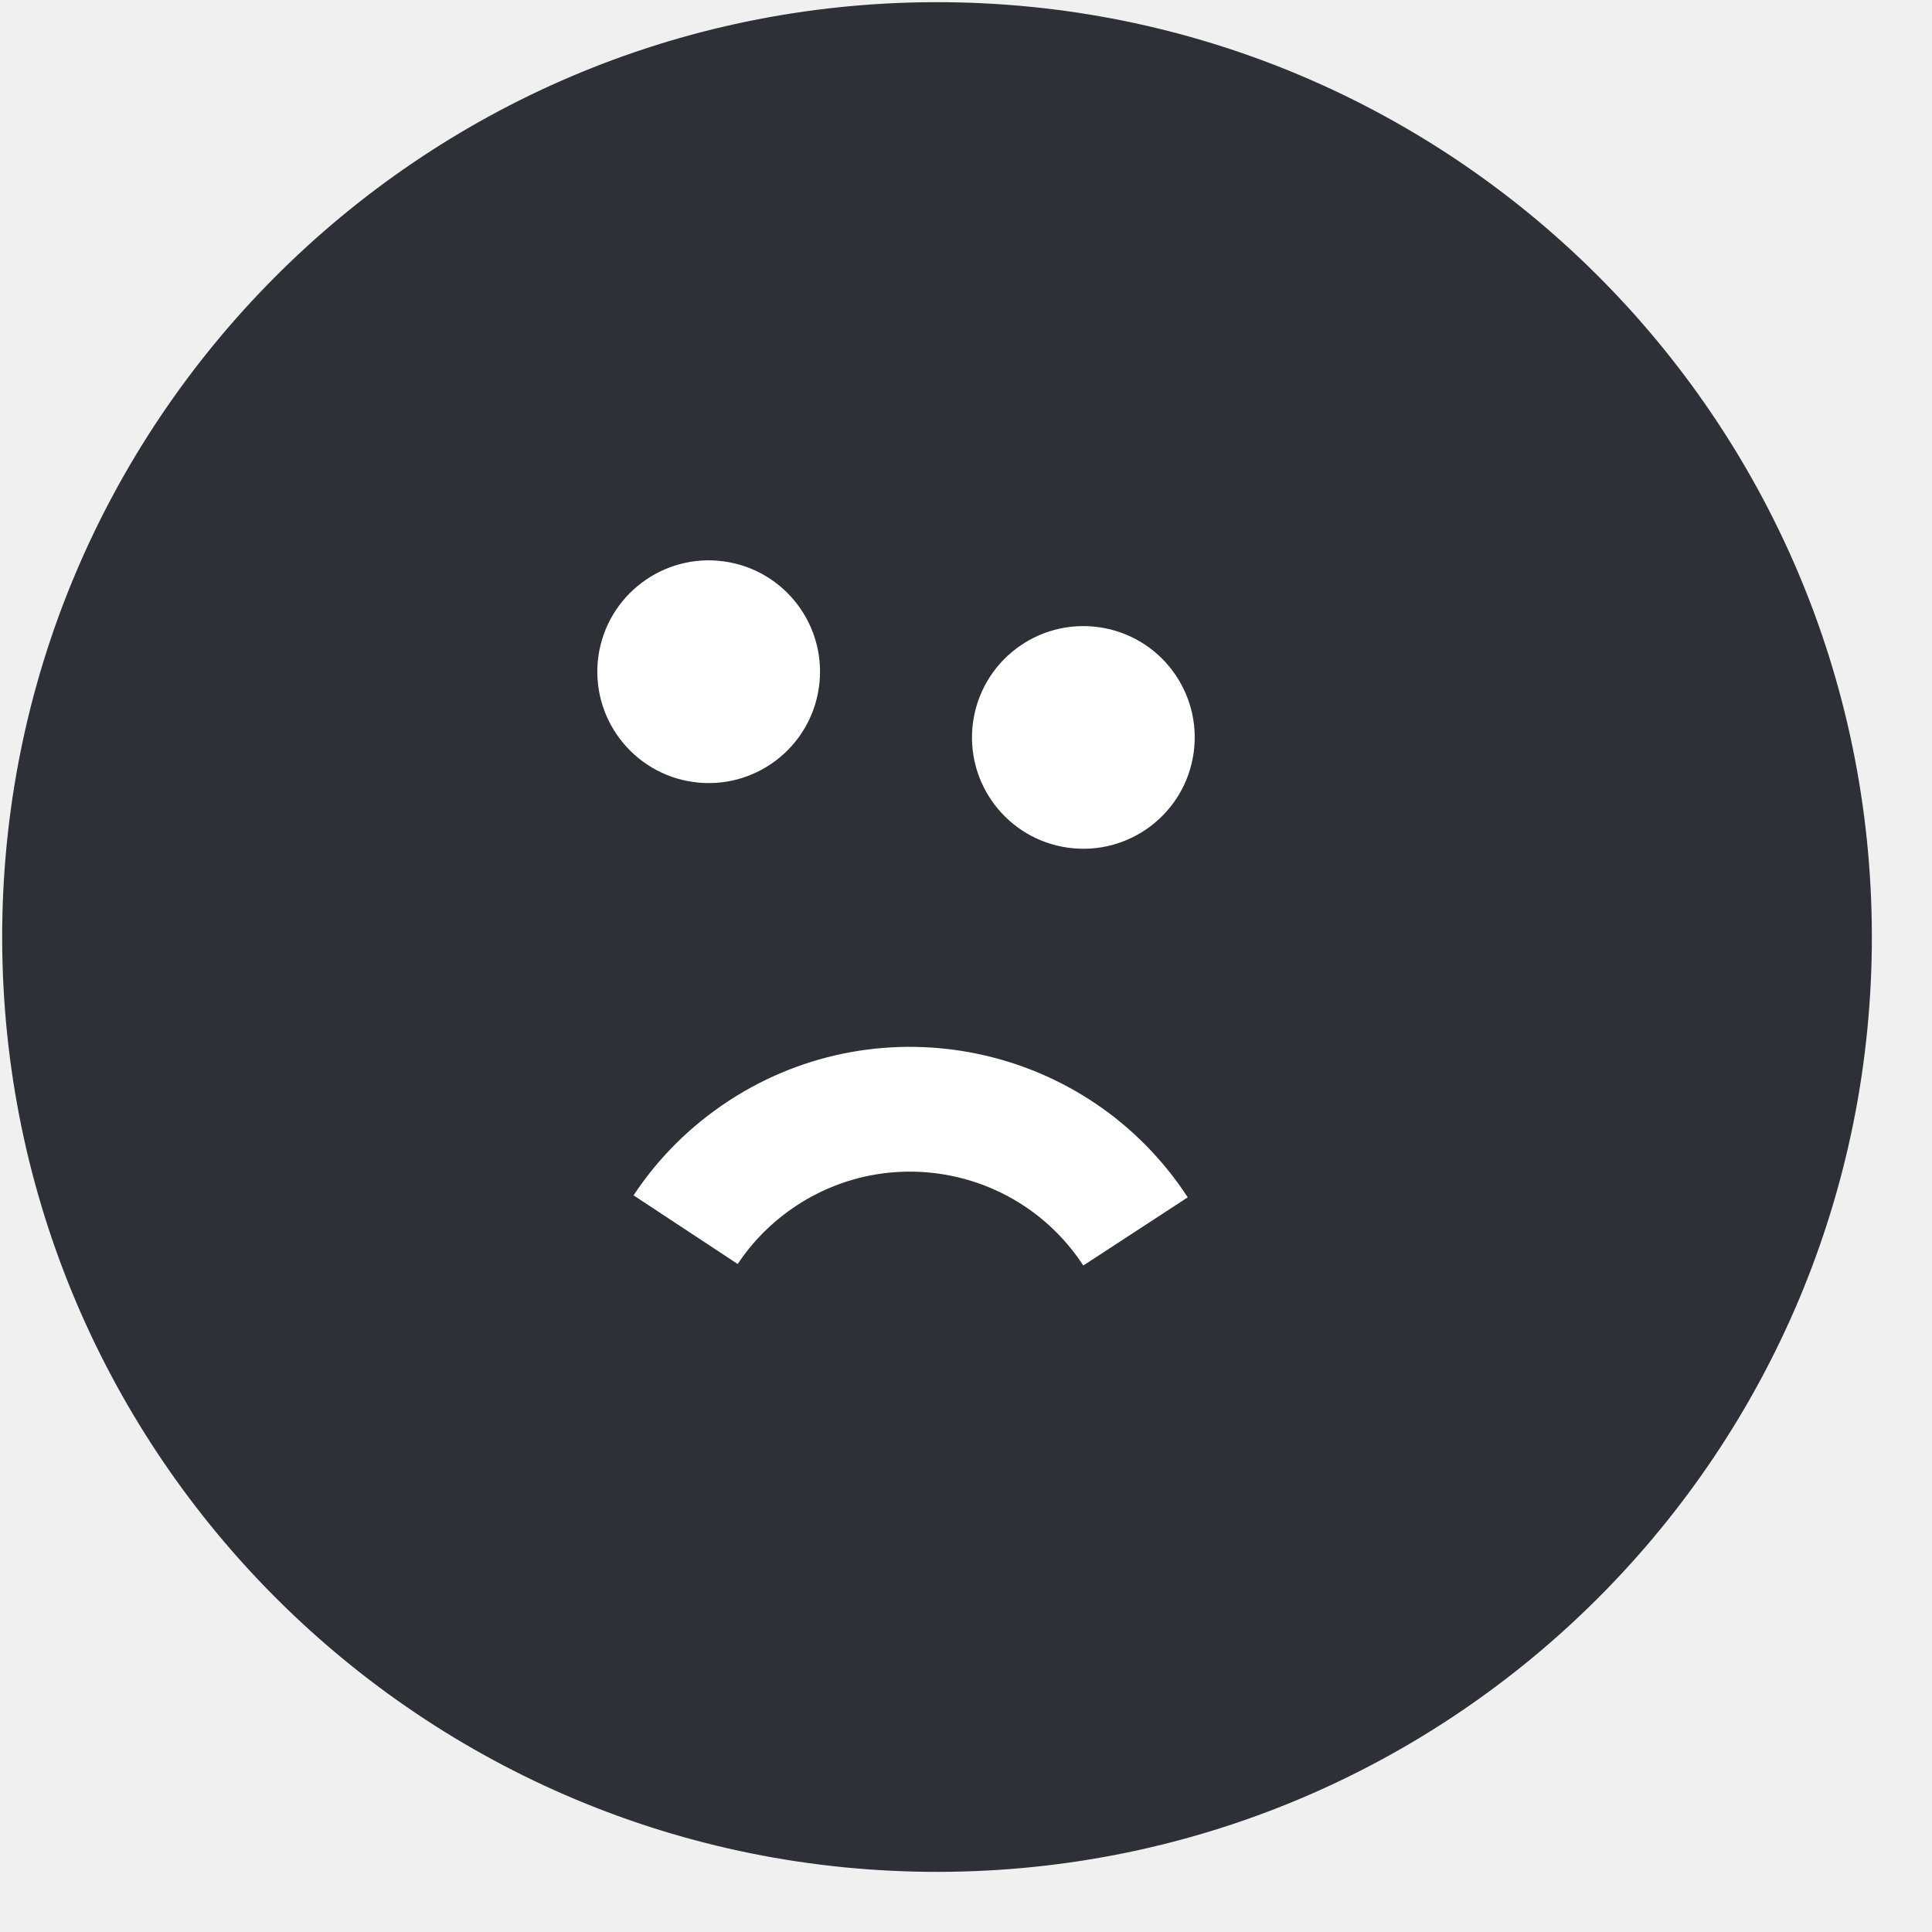
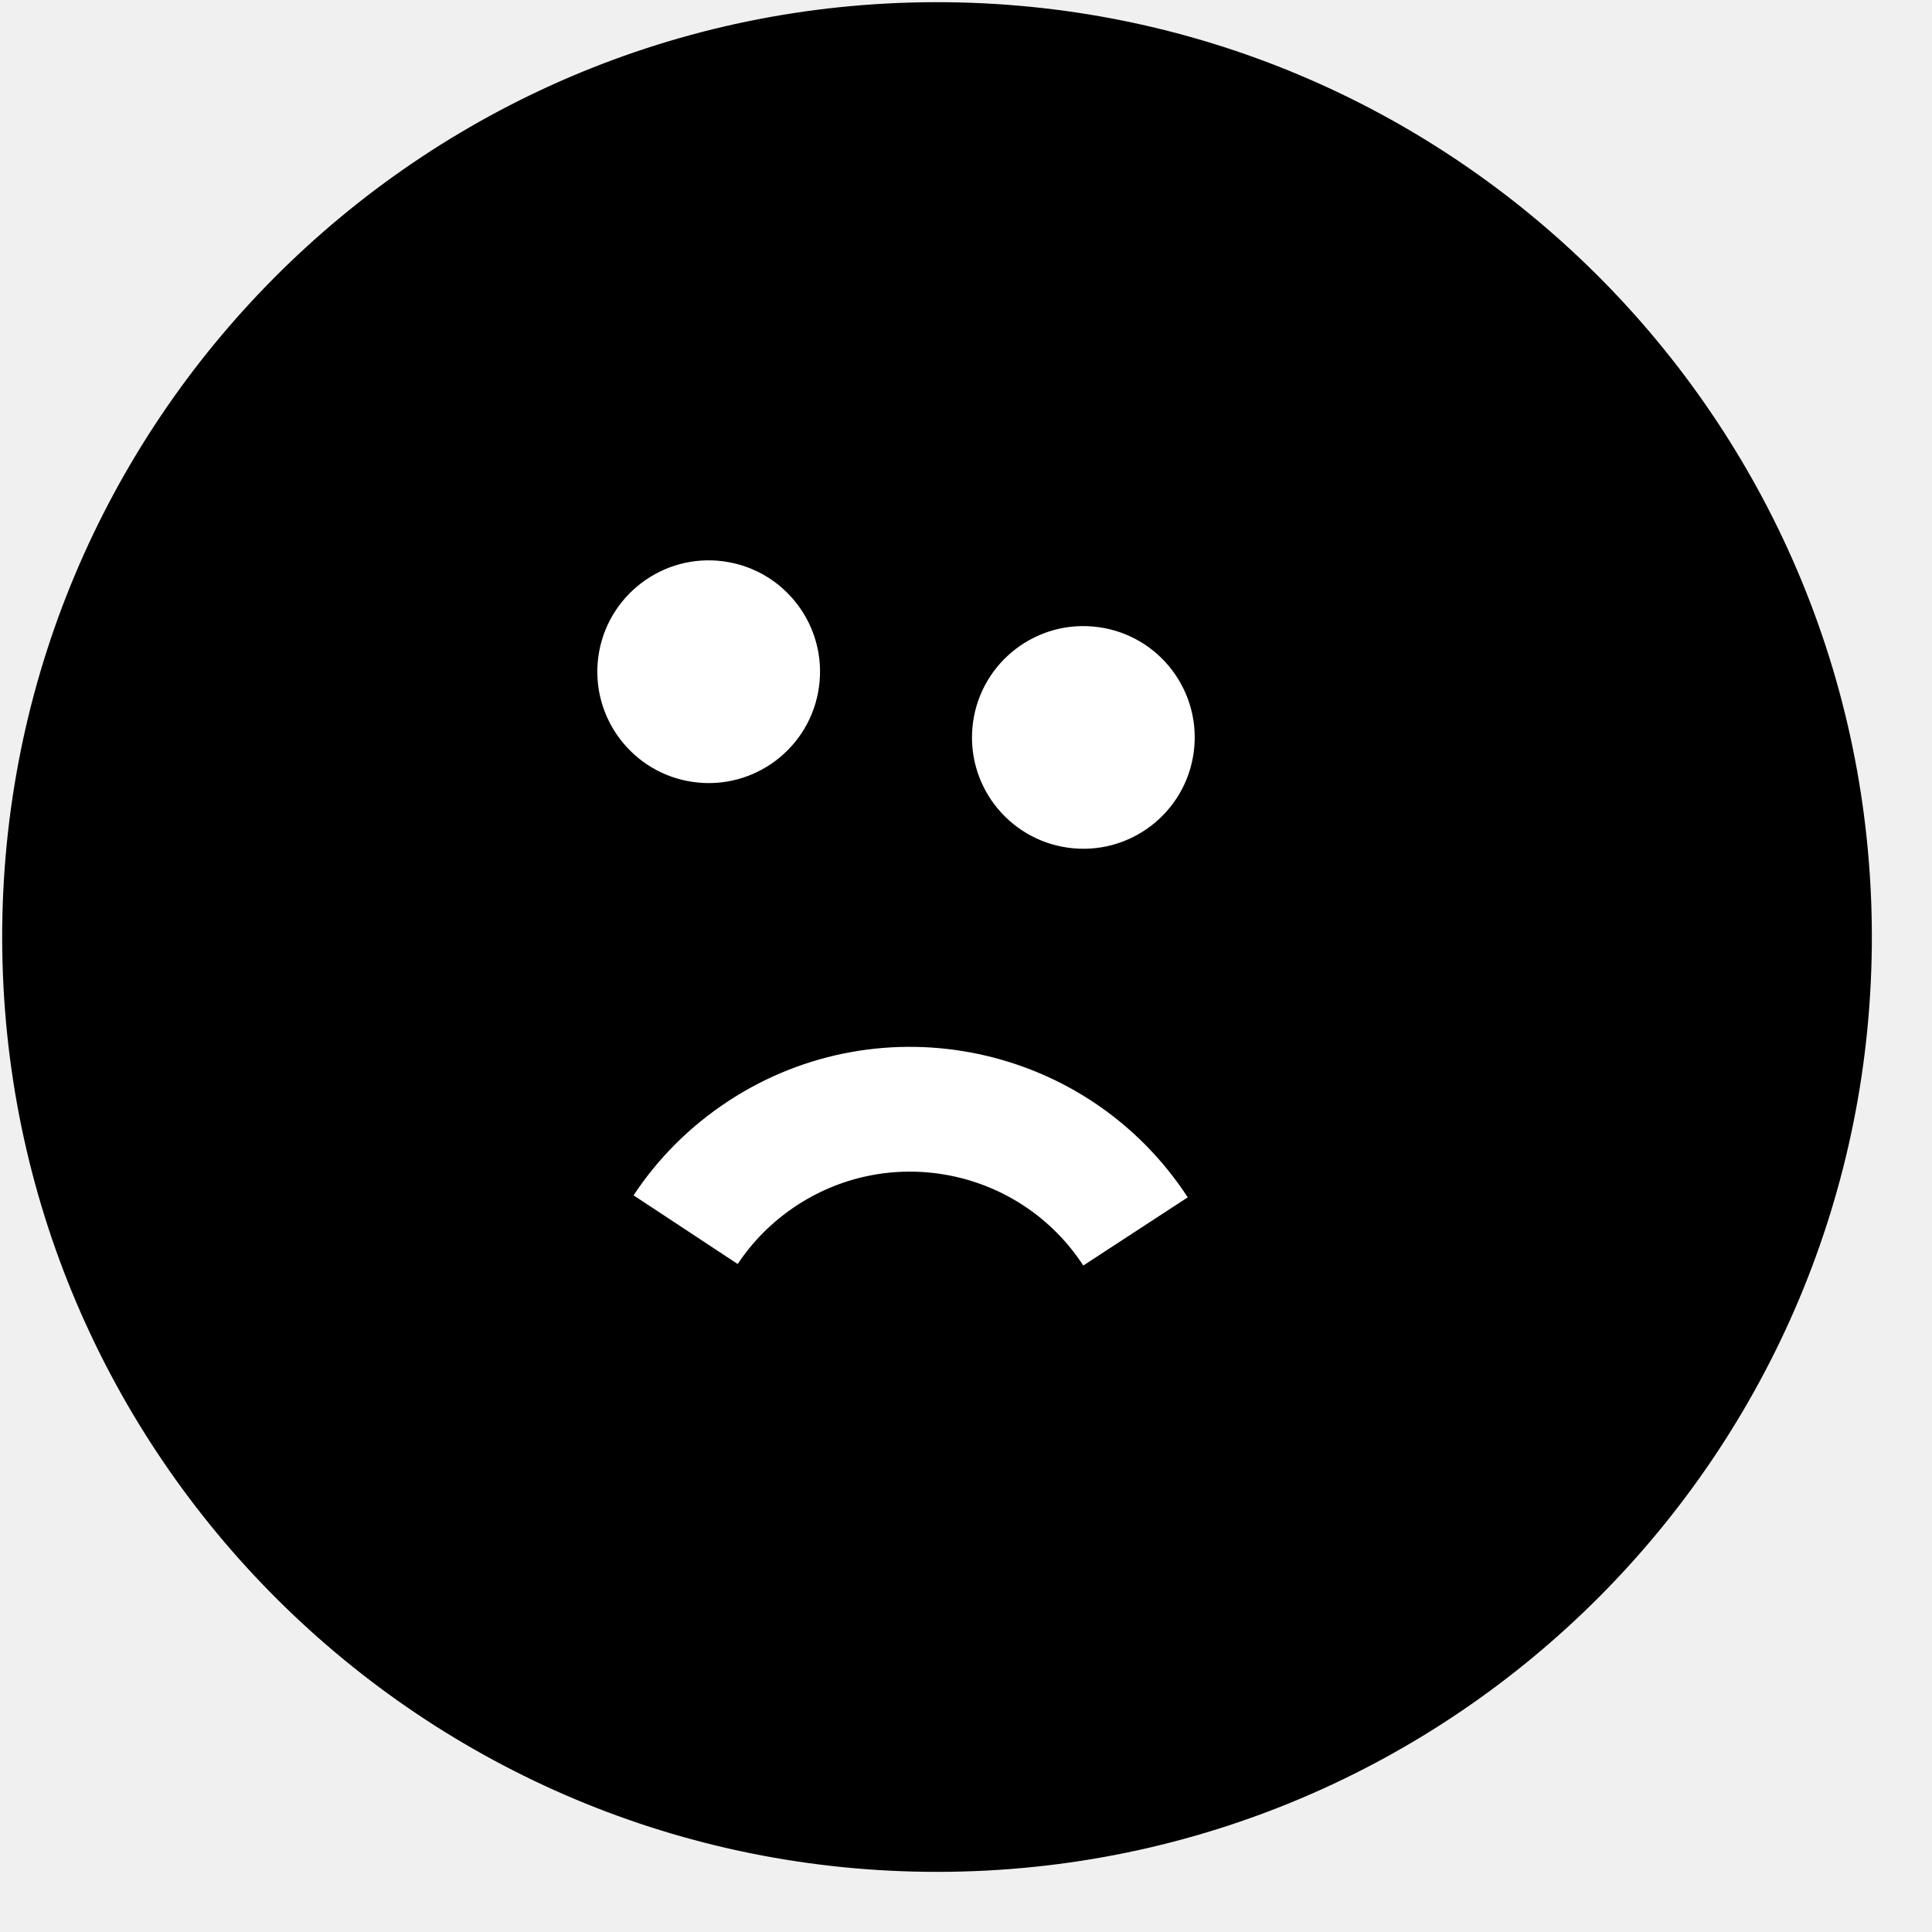
<svg xmlns="http://www.w3.org/2000/svg" width="31" height="31" viewBox="0 0 31 31" fill="none">
-   <path d="M15.07 30.035C23.354 30.016 30.054 23.284 30.035 15C30.016 6.716 23.284 0.016 15 0.035C6.716 0.054 0.016 6.786 0.035 15.07C0.054 23.354 6.786 30.054 15.07 30.035Z" fill="#2D3037" />
+   <path d="M15.07 30.035C23.354 30.016 30.054 23.284 30.035 15C30.016 6.716 23.284 0.016 15 0.035C6.716 0.054 0.016 6.786 0.035 15.07C0.054 23.354 6.786 30.054 15.07 30.035Z" fill="currentColor" />
  <path d="M19.058 19.212C17.453 16.751 14.158 16.057 11.696 17.661L11.695 17.662C11.071 18.07 10.556 18.588 10.166 19.18L11.837 20.282C12.077 19.919 12.396 19.596 12.79 19.338C14.326 18.338 16.38 18.771 17.382 20.306L19.058 19.212Z" fill="white" />
  <path d="M11.127 12.548C12.105 12.683 13.006 12 13.141 11.022C13.276 10.045 12.593 9.143 11.616 9.008C10.638 8.873 9.736 9.557 9.601 10.534C9.467 11.511 10.15 12.413 11.127 12.548Z" fill="white" />
  <path d="M17.139 13.602C18.116 13.737 19.018 13.054 19.153 12.077C19.288 11.099 18.605 10.197 17.627 10.063C16.65 9.928 15.748 10.611 15.613 11.588C15.478 12.566 16.161 13.467 17.139 13.602Z" fill="white" />
</svg>
